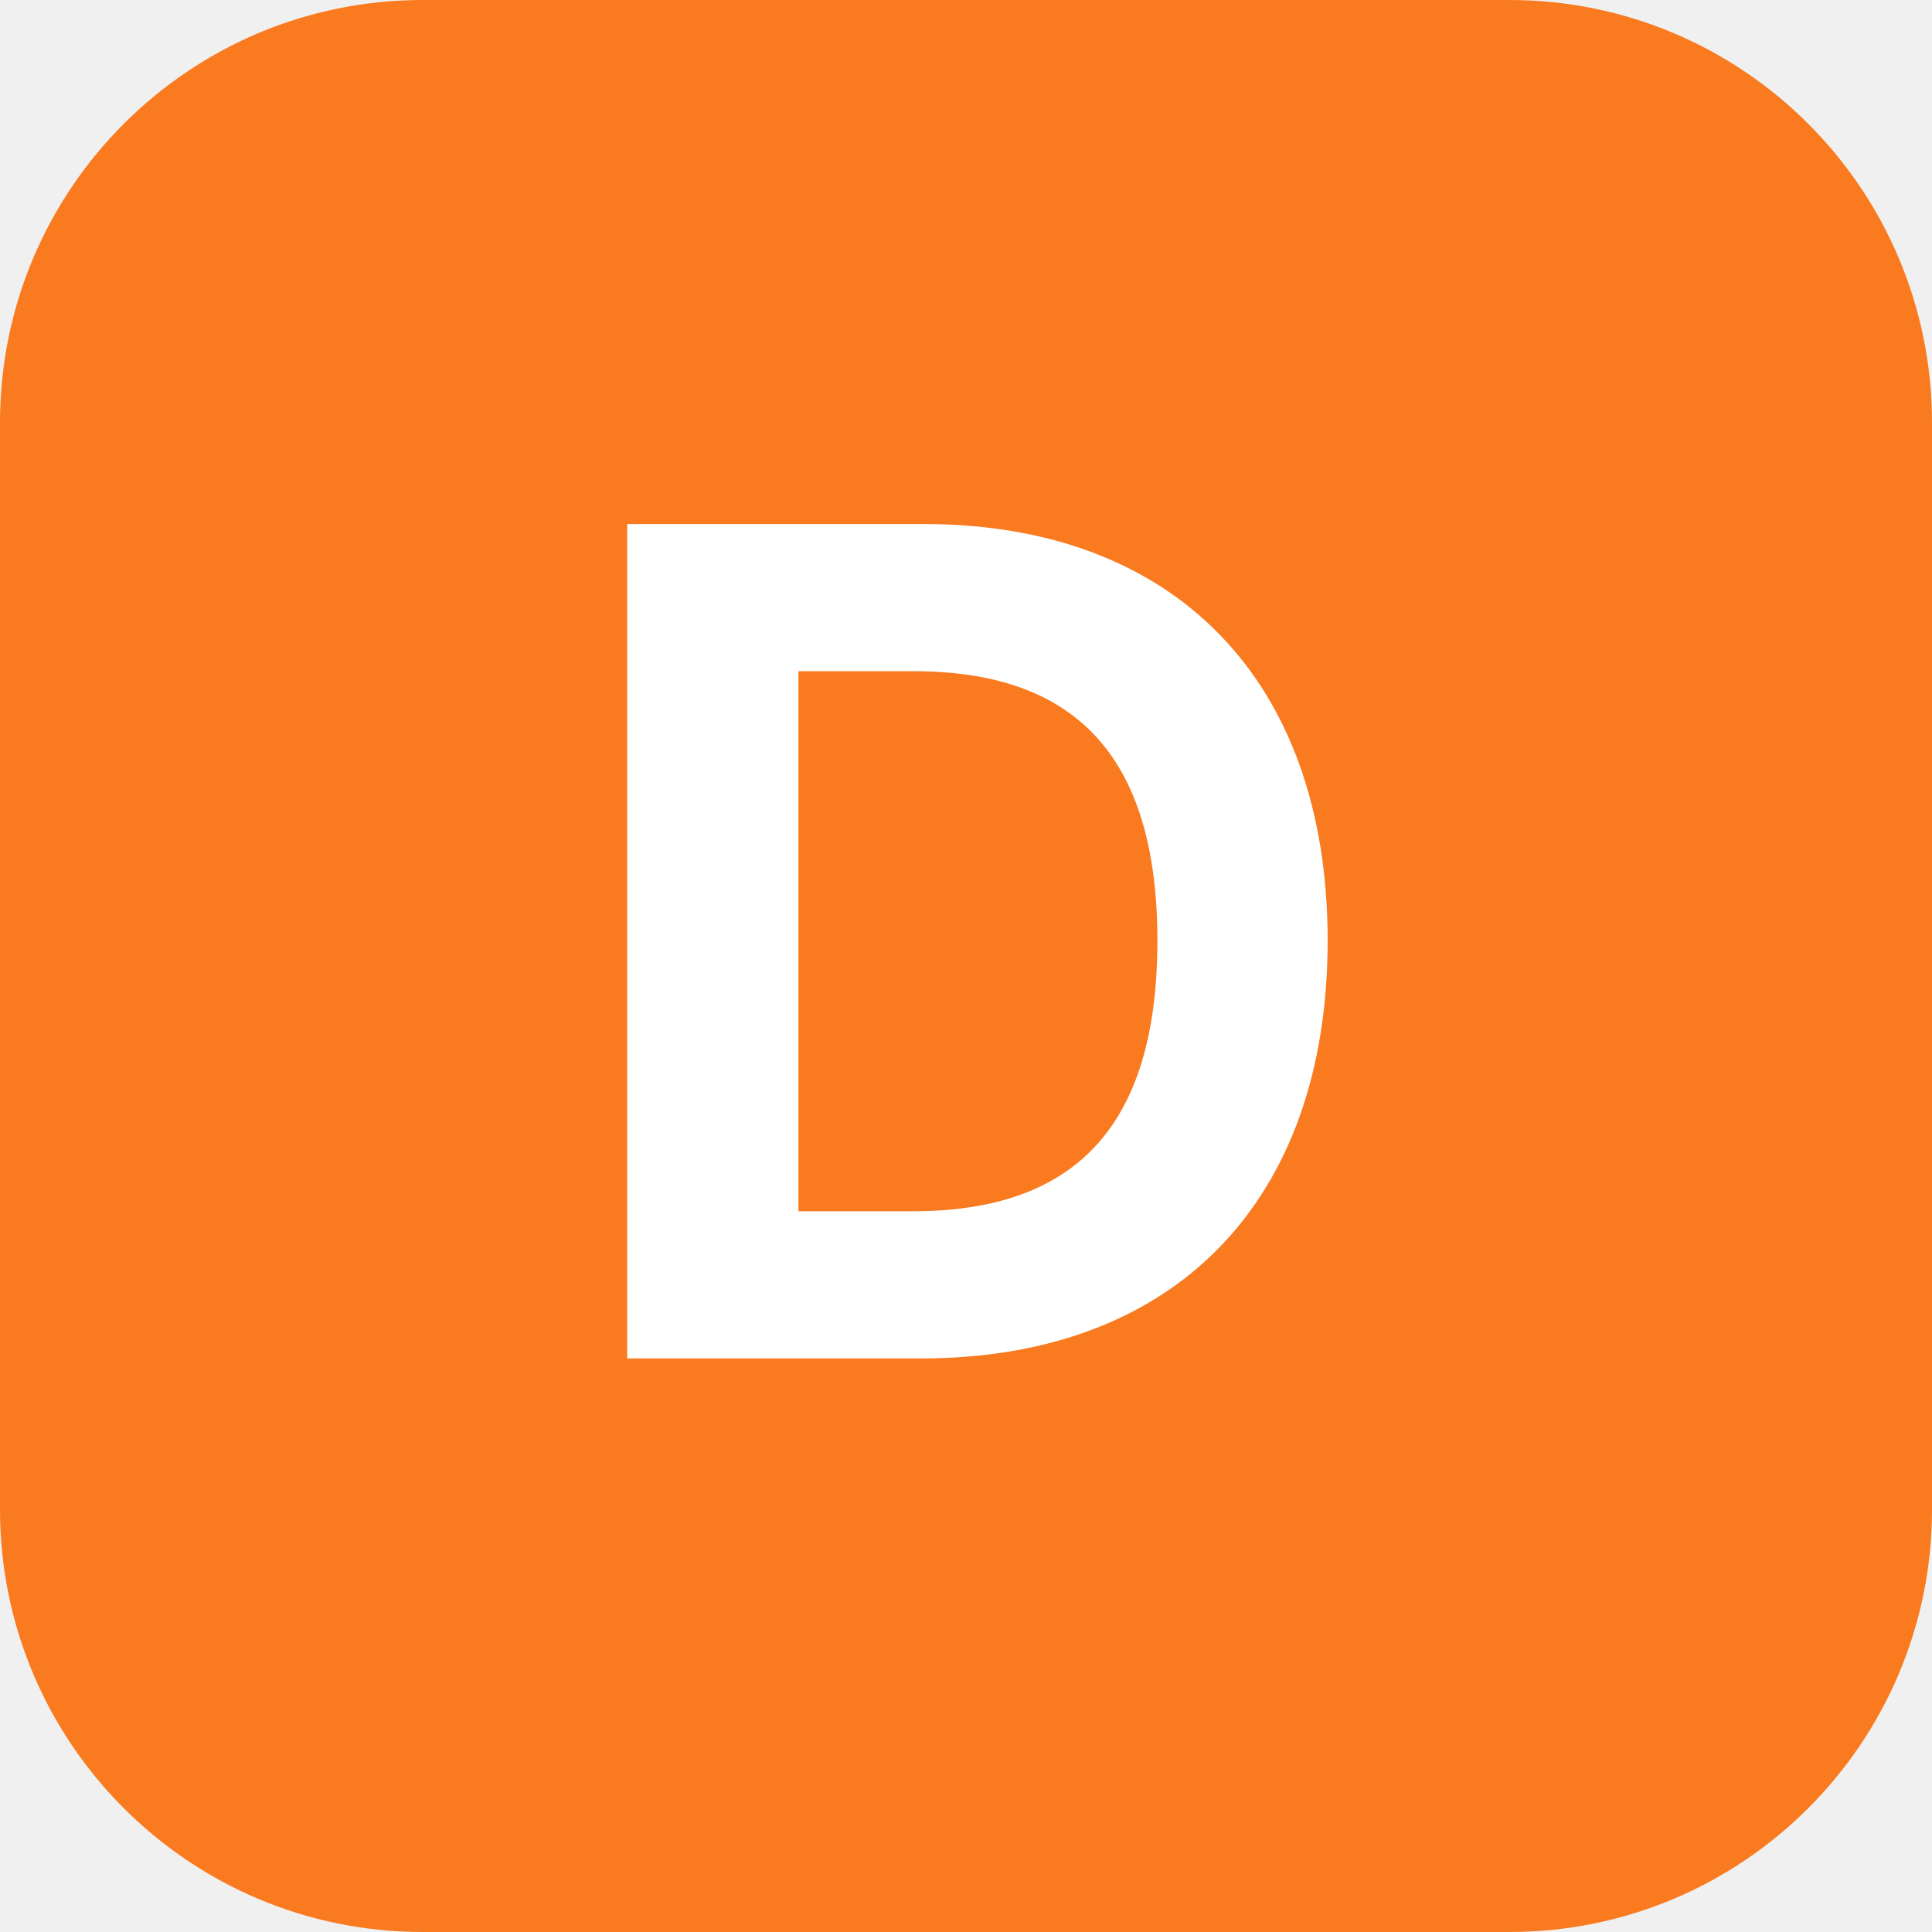
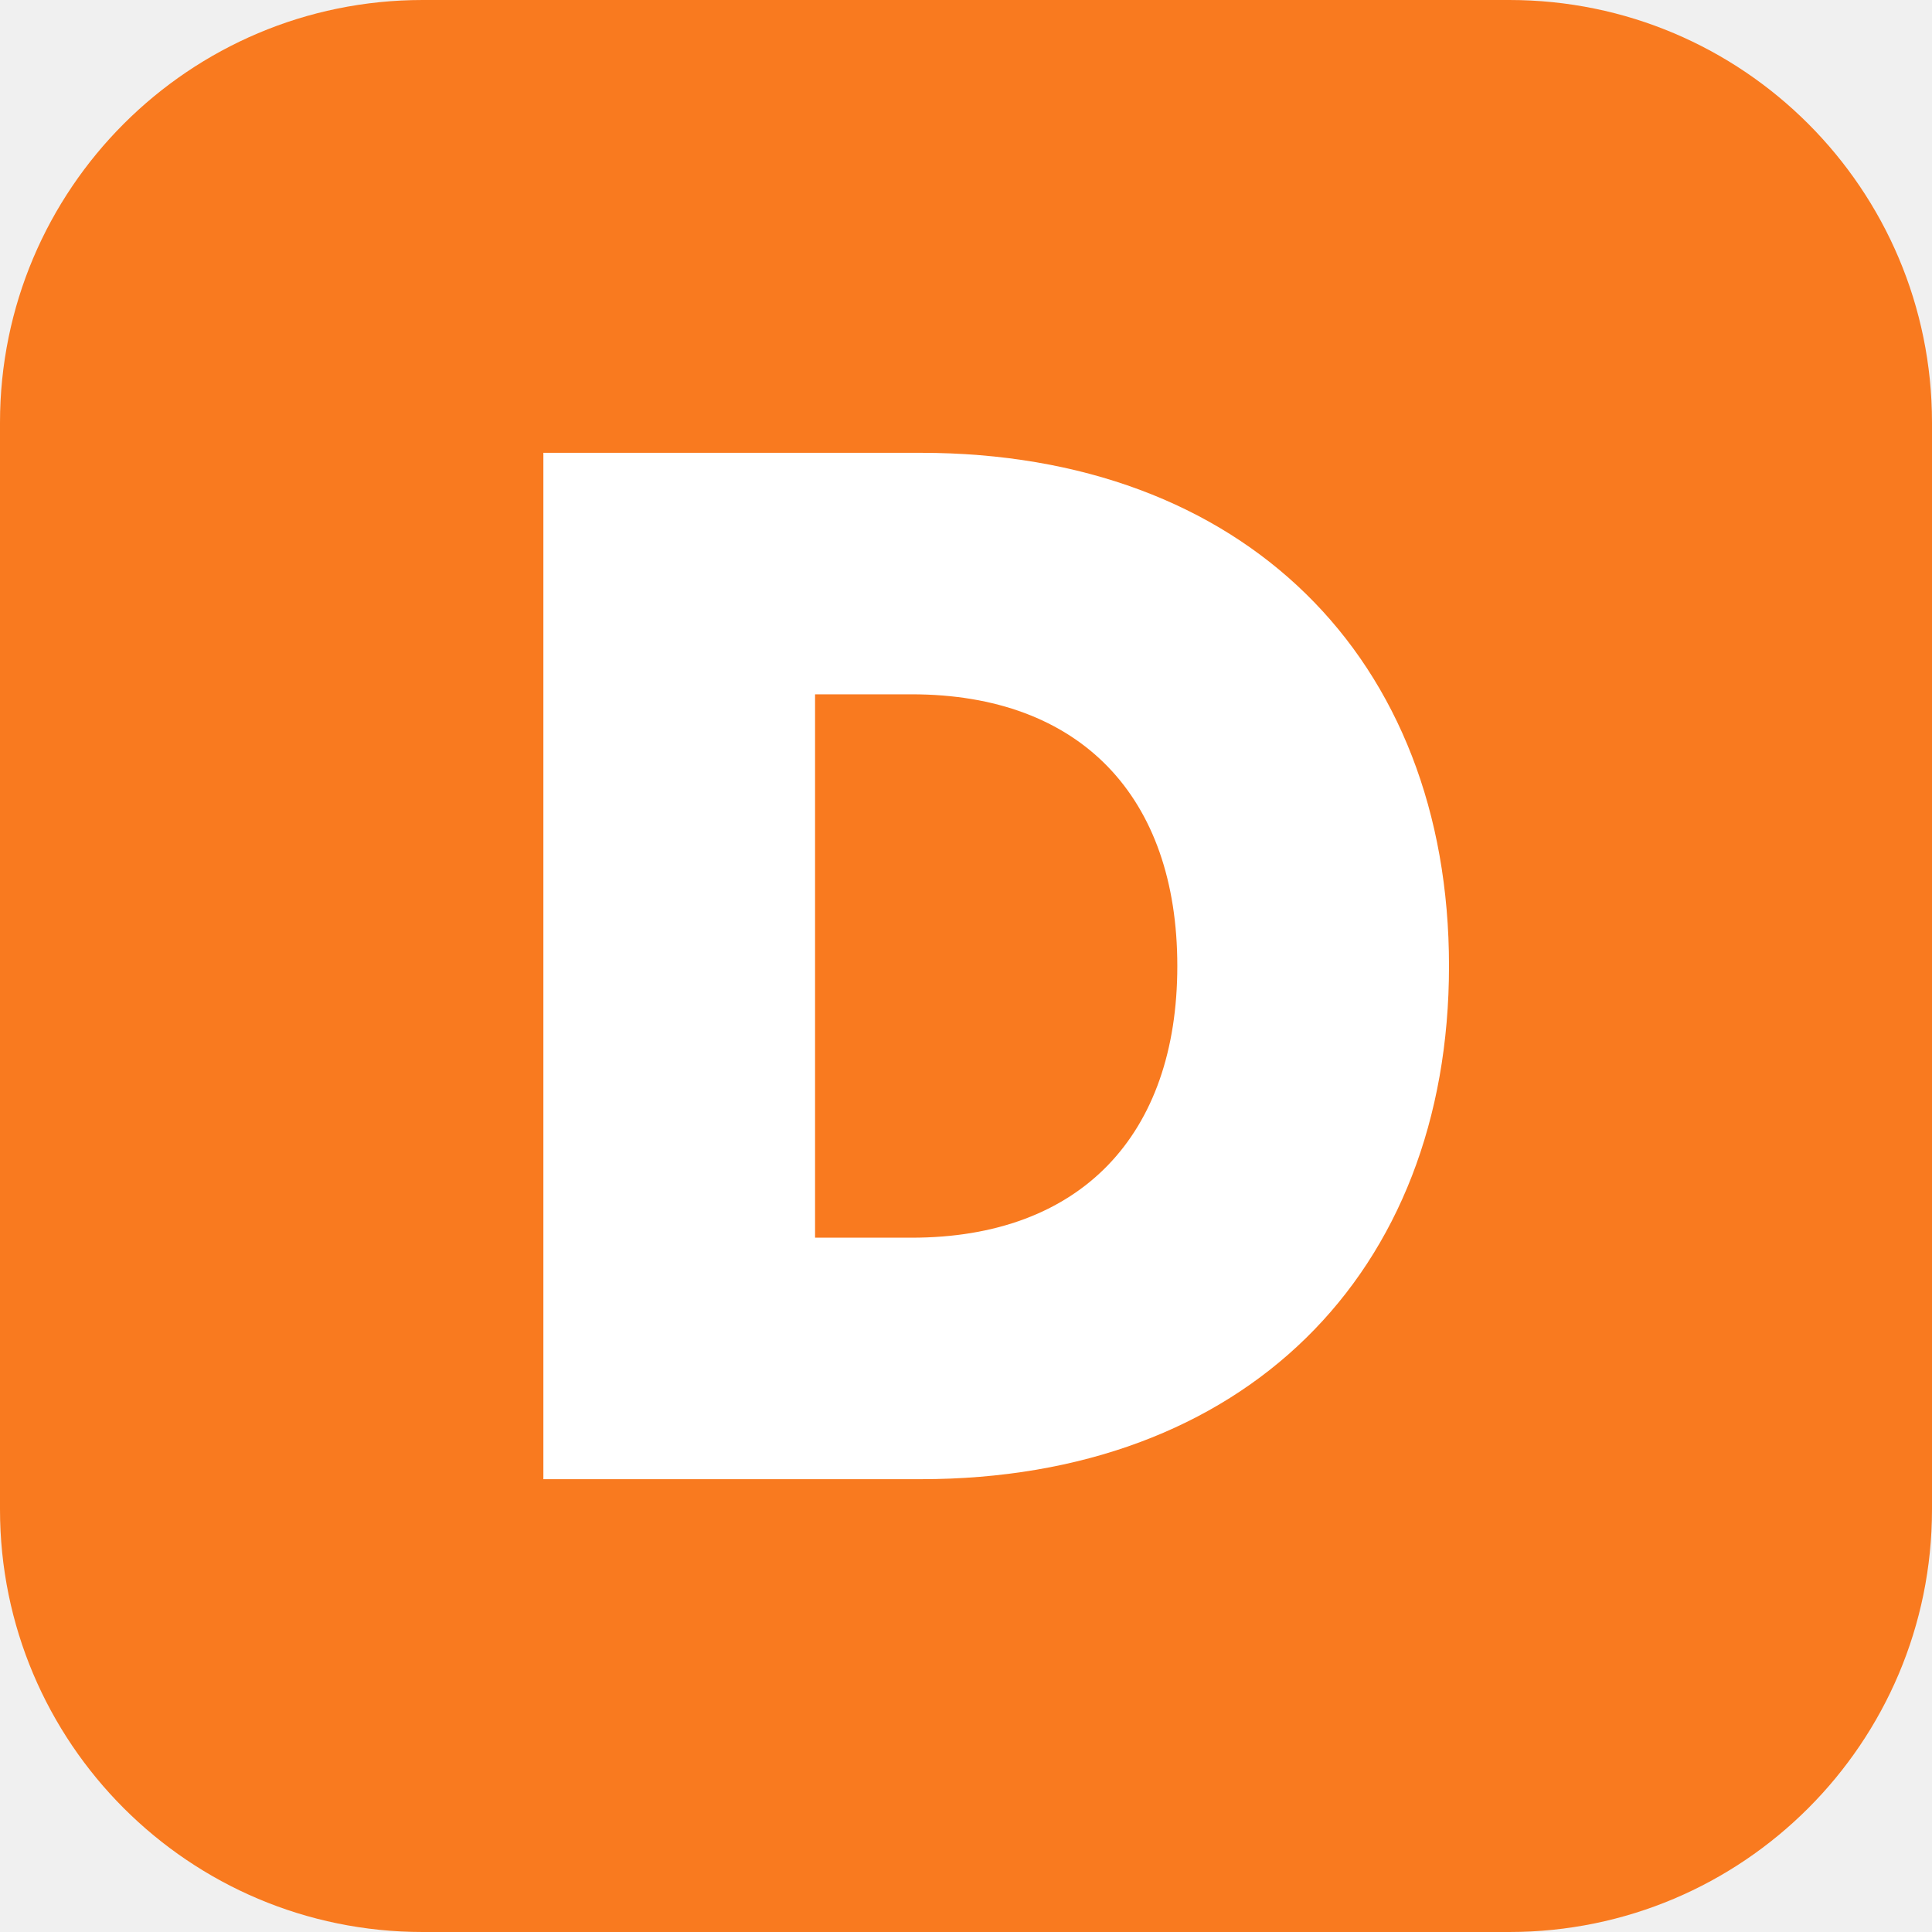
<svg xmlns="http://www.w3.org/2000/svg" viewBox="0 0 64 64">
-   <rect width="64" height="64" rx="14" fill="hsl(25, 95%, 55%)" />
-   <text x="32" y="45" font-family="Inter, system-ui, sans-serif" font-size="38" font-weight="700" fill="#fff" text-anchor="middle">D</text>
+   <rect width="64" height="64" rx="14" fill="#f97a1f" />
+   <path fill="#fff" fill-rule="evenodd" d="M18 15h12.5C41.2 15 48 21.8 48 32s-6.8 17-17.5 17H18Zm9 8v18h3.2c5.6 0 8.8-3.4 8.8-9s-3.2-9-8.8-9Z" />
</svg>
